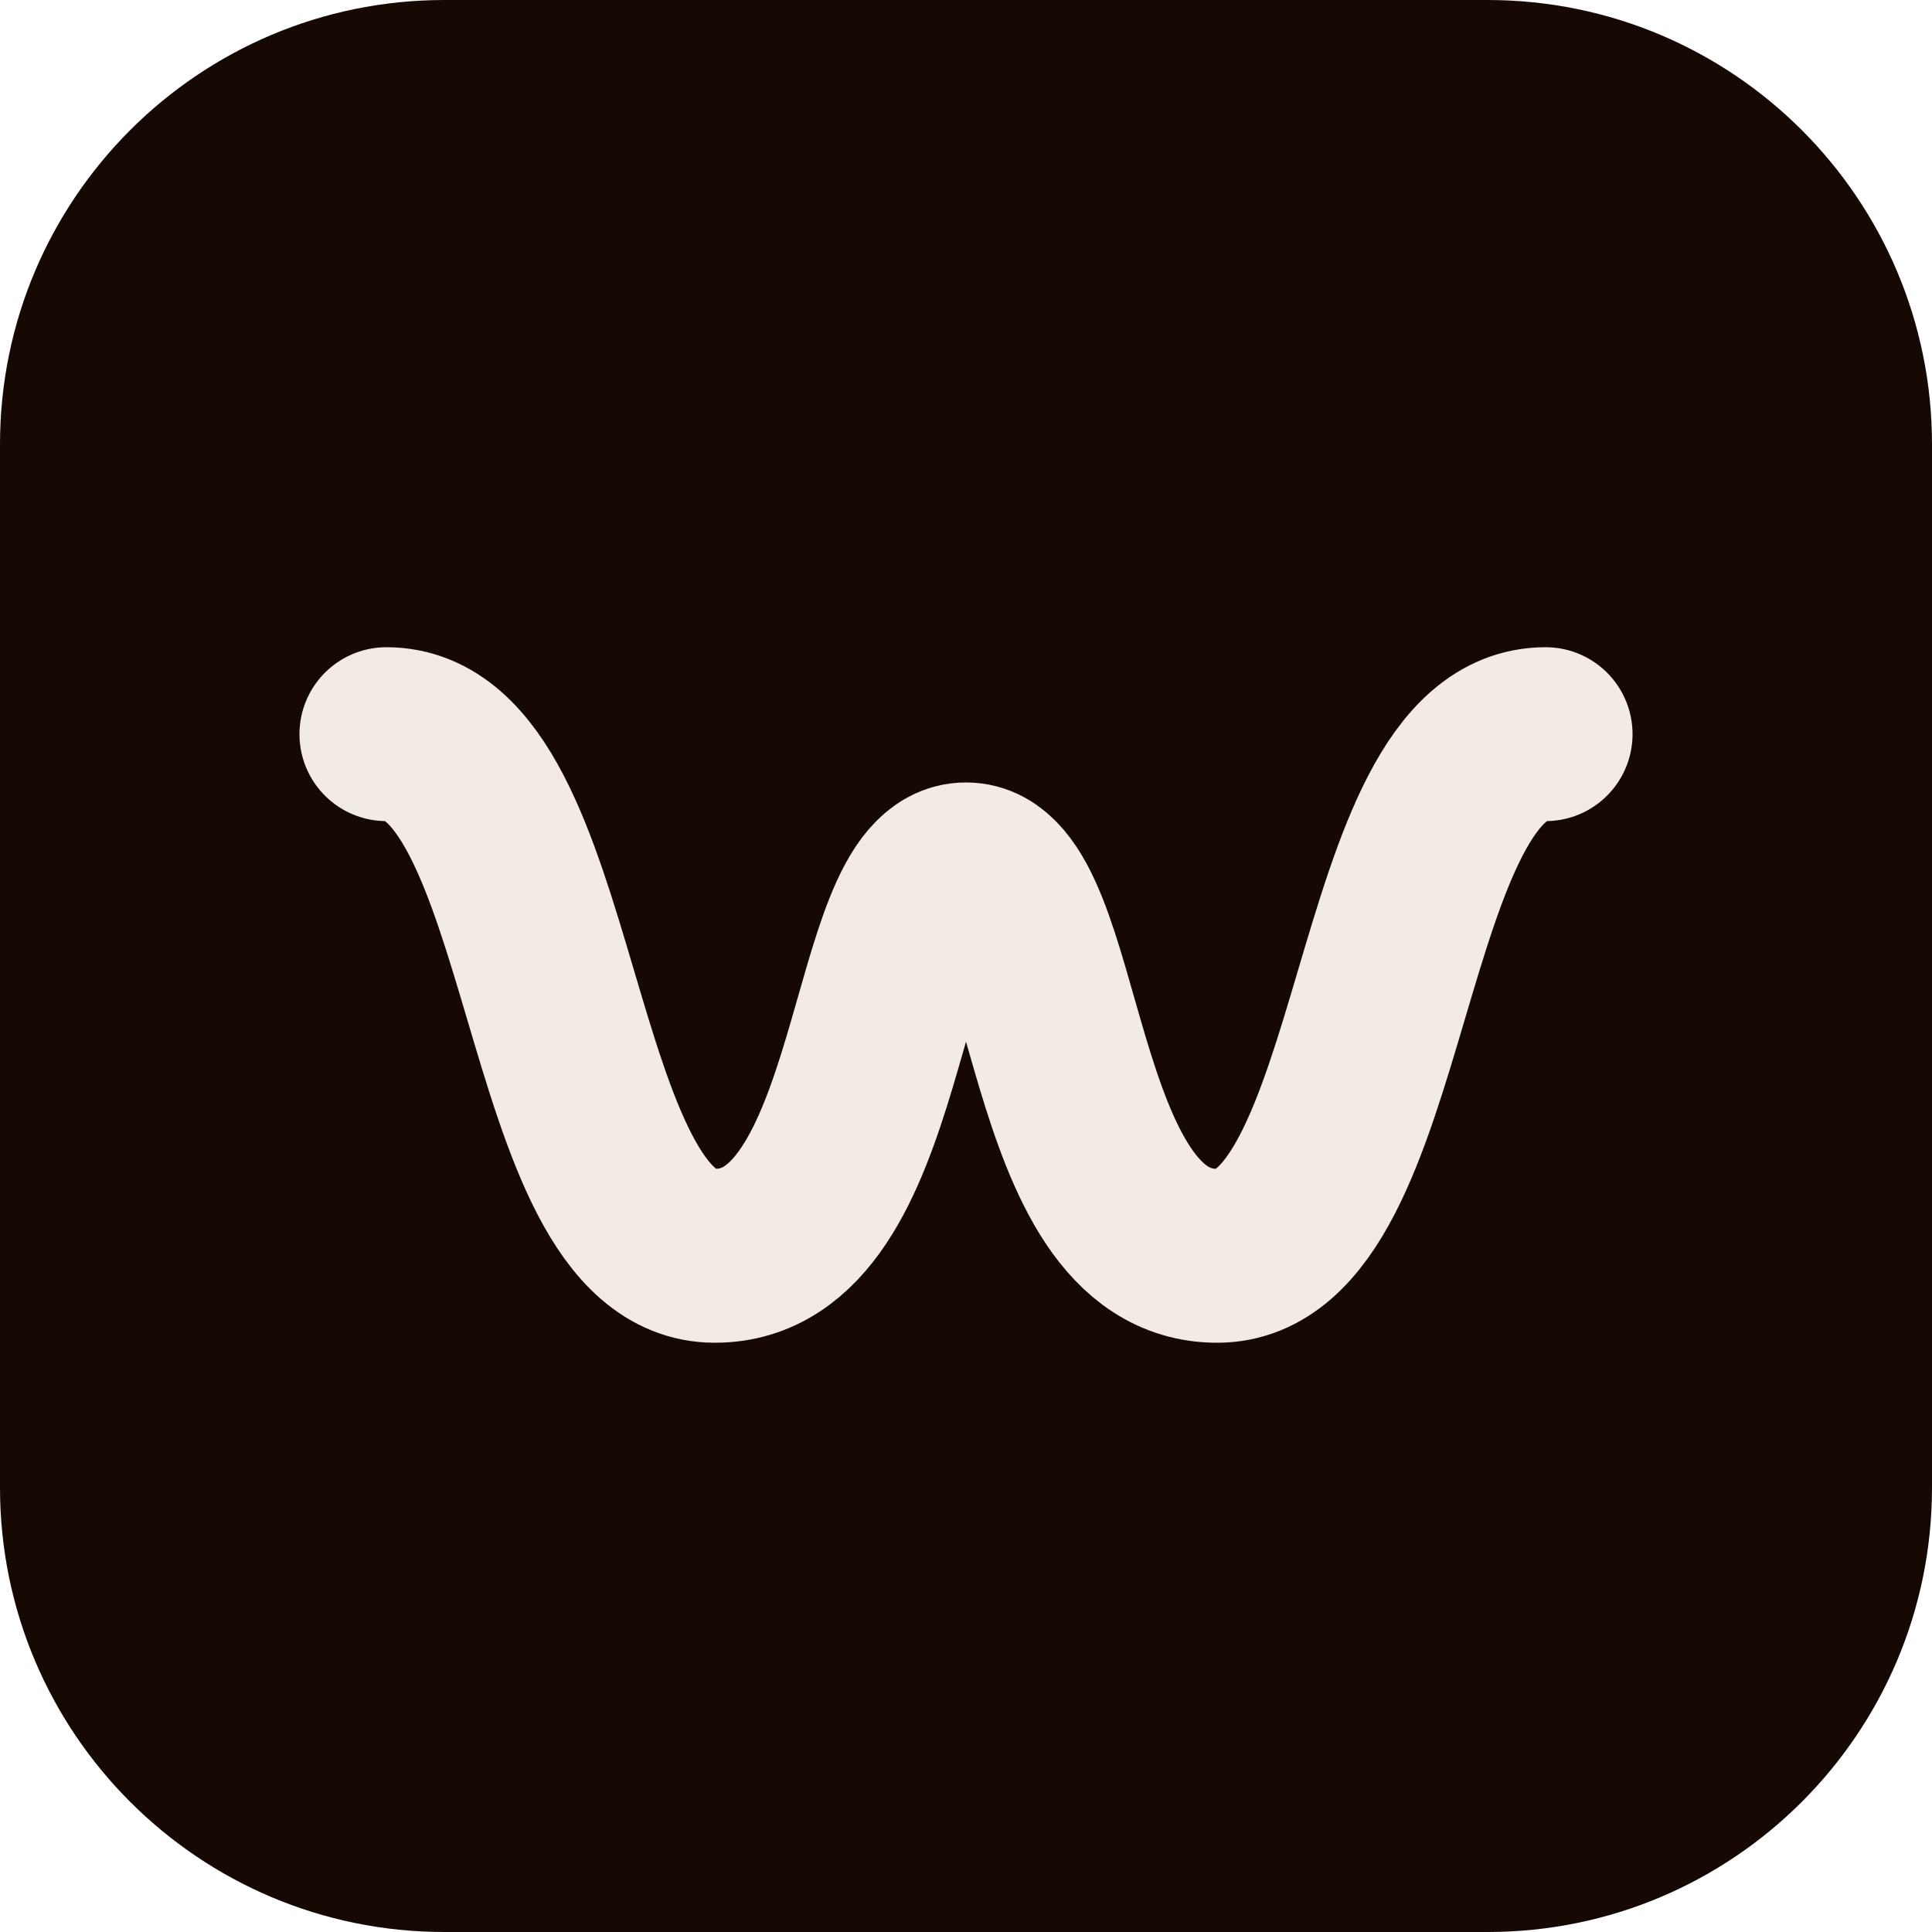
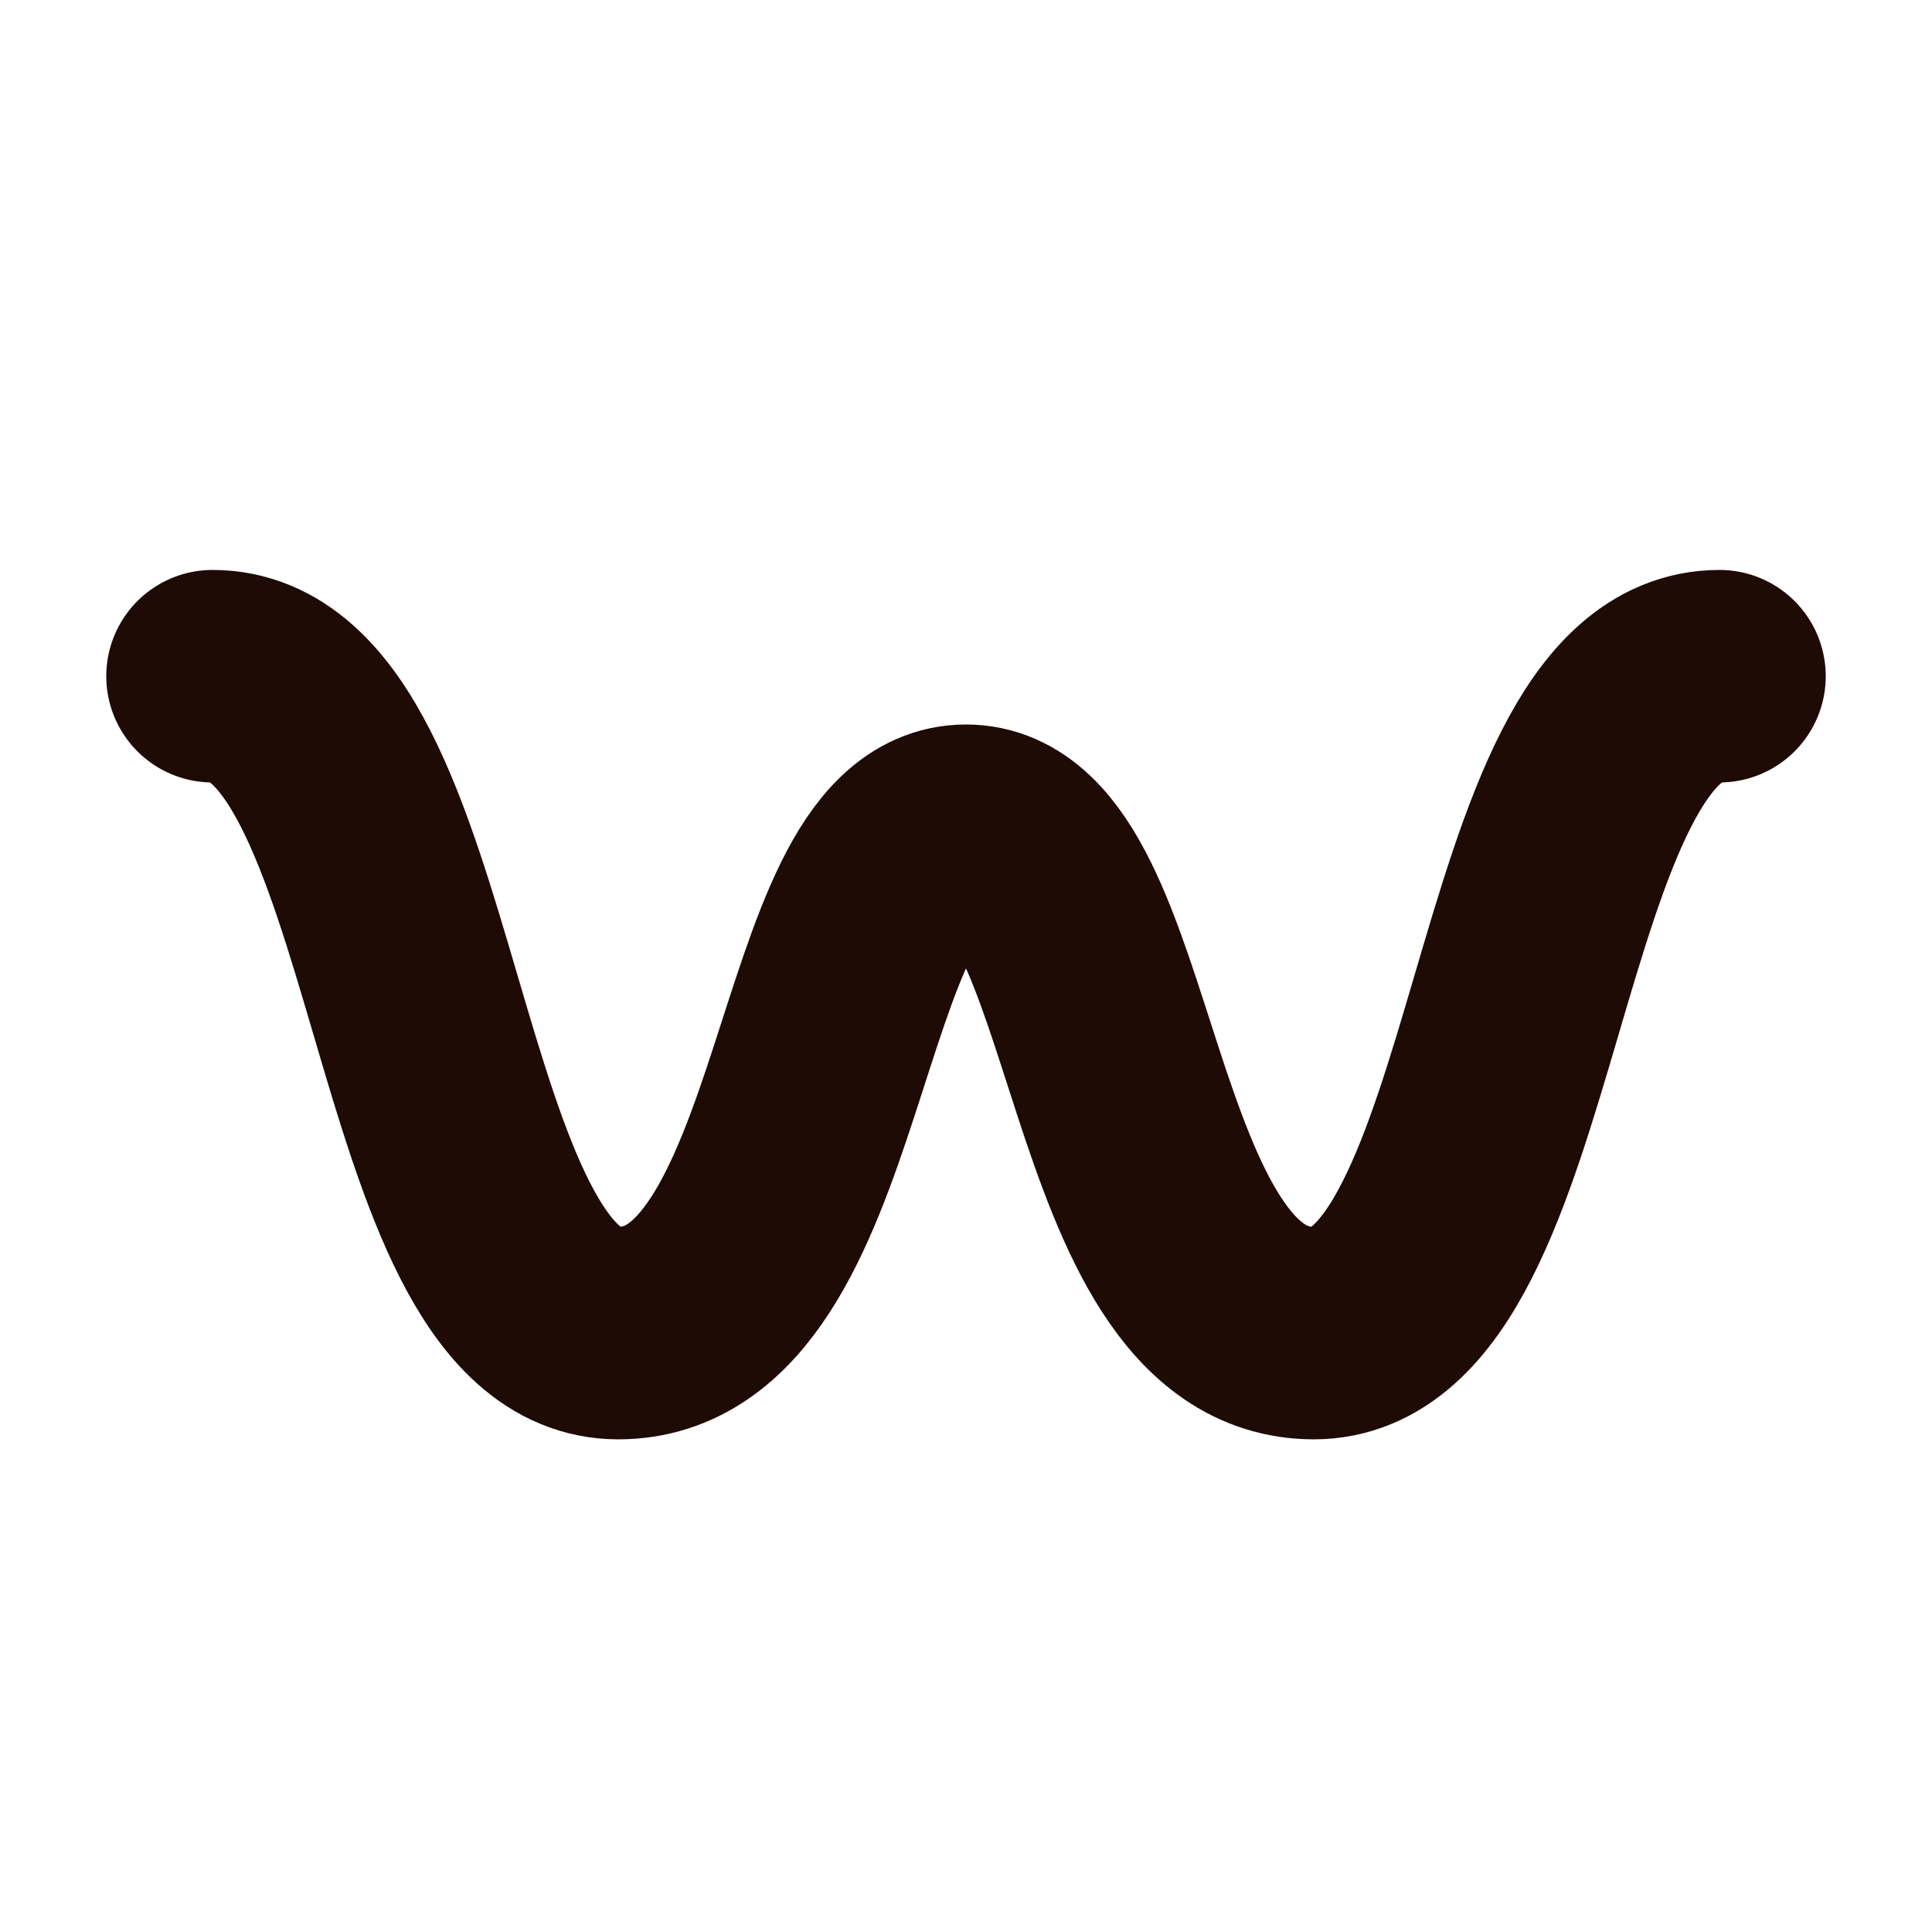
- <svg xmlns="http://www.w3.org/2000/svg" viewBox="0 0 200 200">
-   <rect width="200" height="200" rx="46" fill="#160904" />
-   <path d="M40 76 C 58 76 56 130 74 130 C 92 130 90 90 100 90 C 110 90 108 130 126 130 C 144 130 142 76 160 76" fill="none" stroke="#F2EBE3" stroke-width="18" stroke-linecap="round" />
+ <svg xmlns="http://www.w3.org/2000/svg" viewBox="0 0 200 200" width="512" height="512">
+   <path d="M22 70 C 44 70 42 138 64 138 C 86 138 84 86 100 86 C 116 86 114 138 136 138 C 158 138 156 70 178 70" fill="none" stroke="#1E0B05" stroke-width="22" stroke-linecap="round" stroke-linejoin="round" />
</svg>
